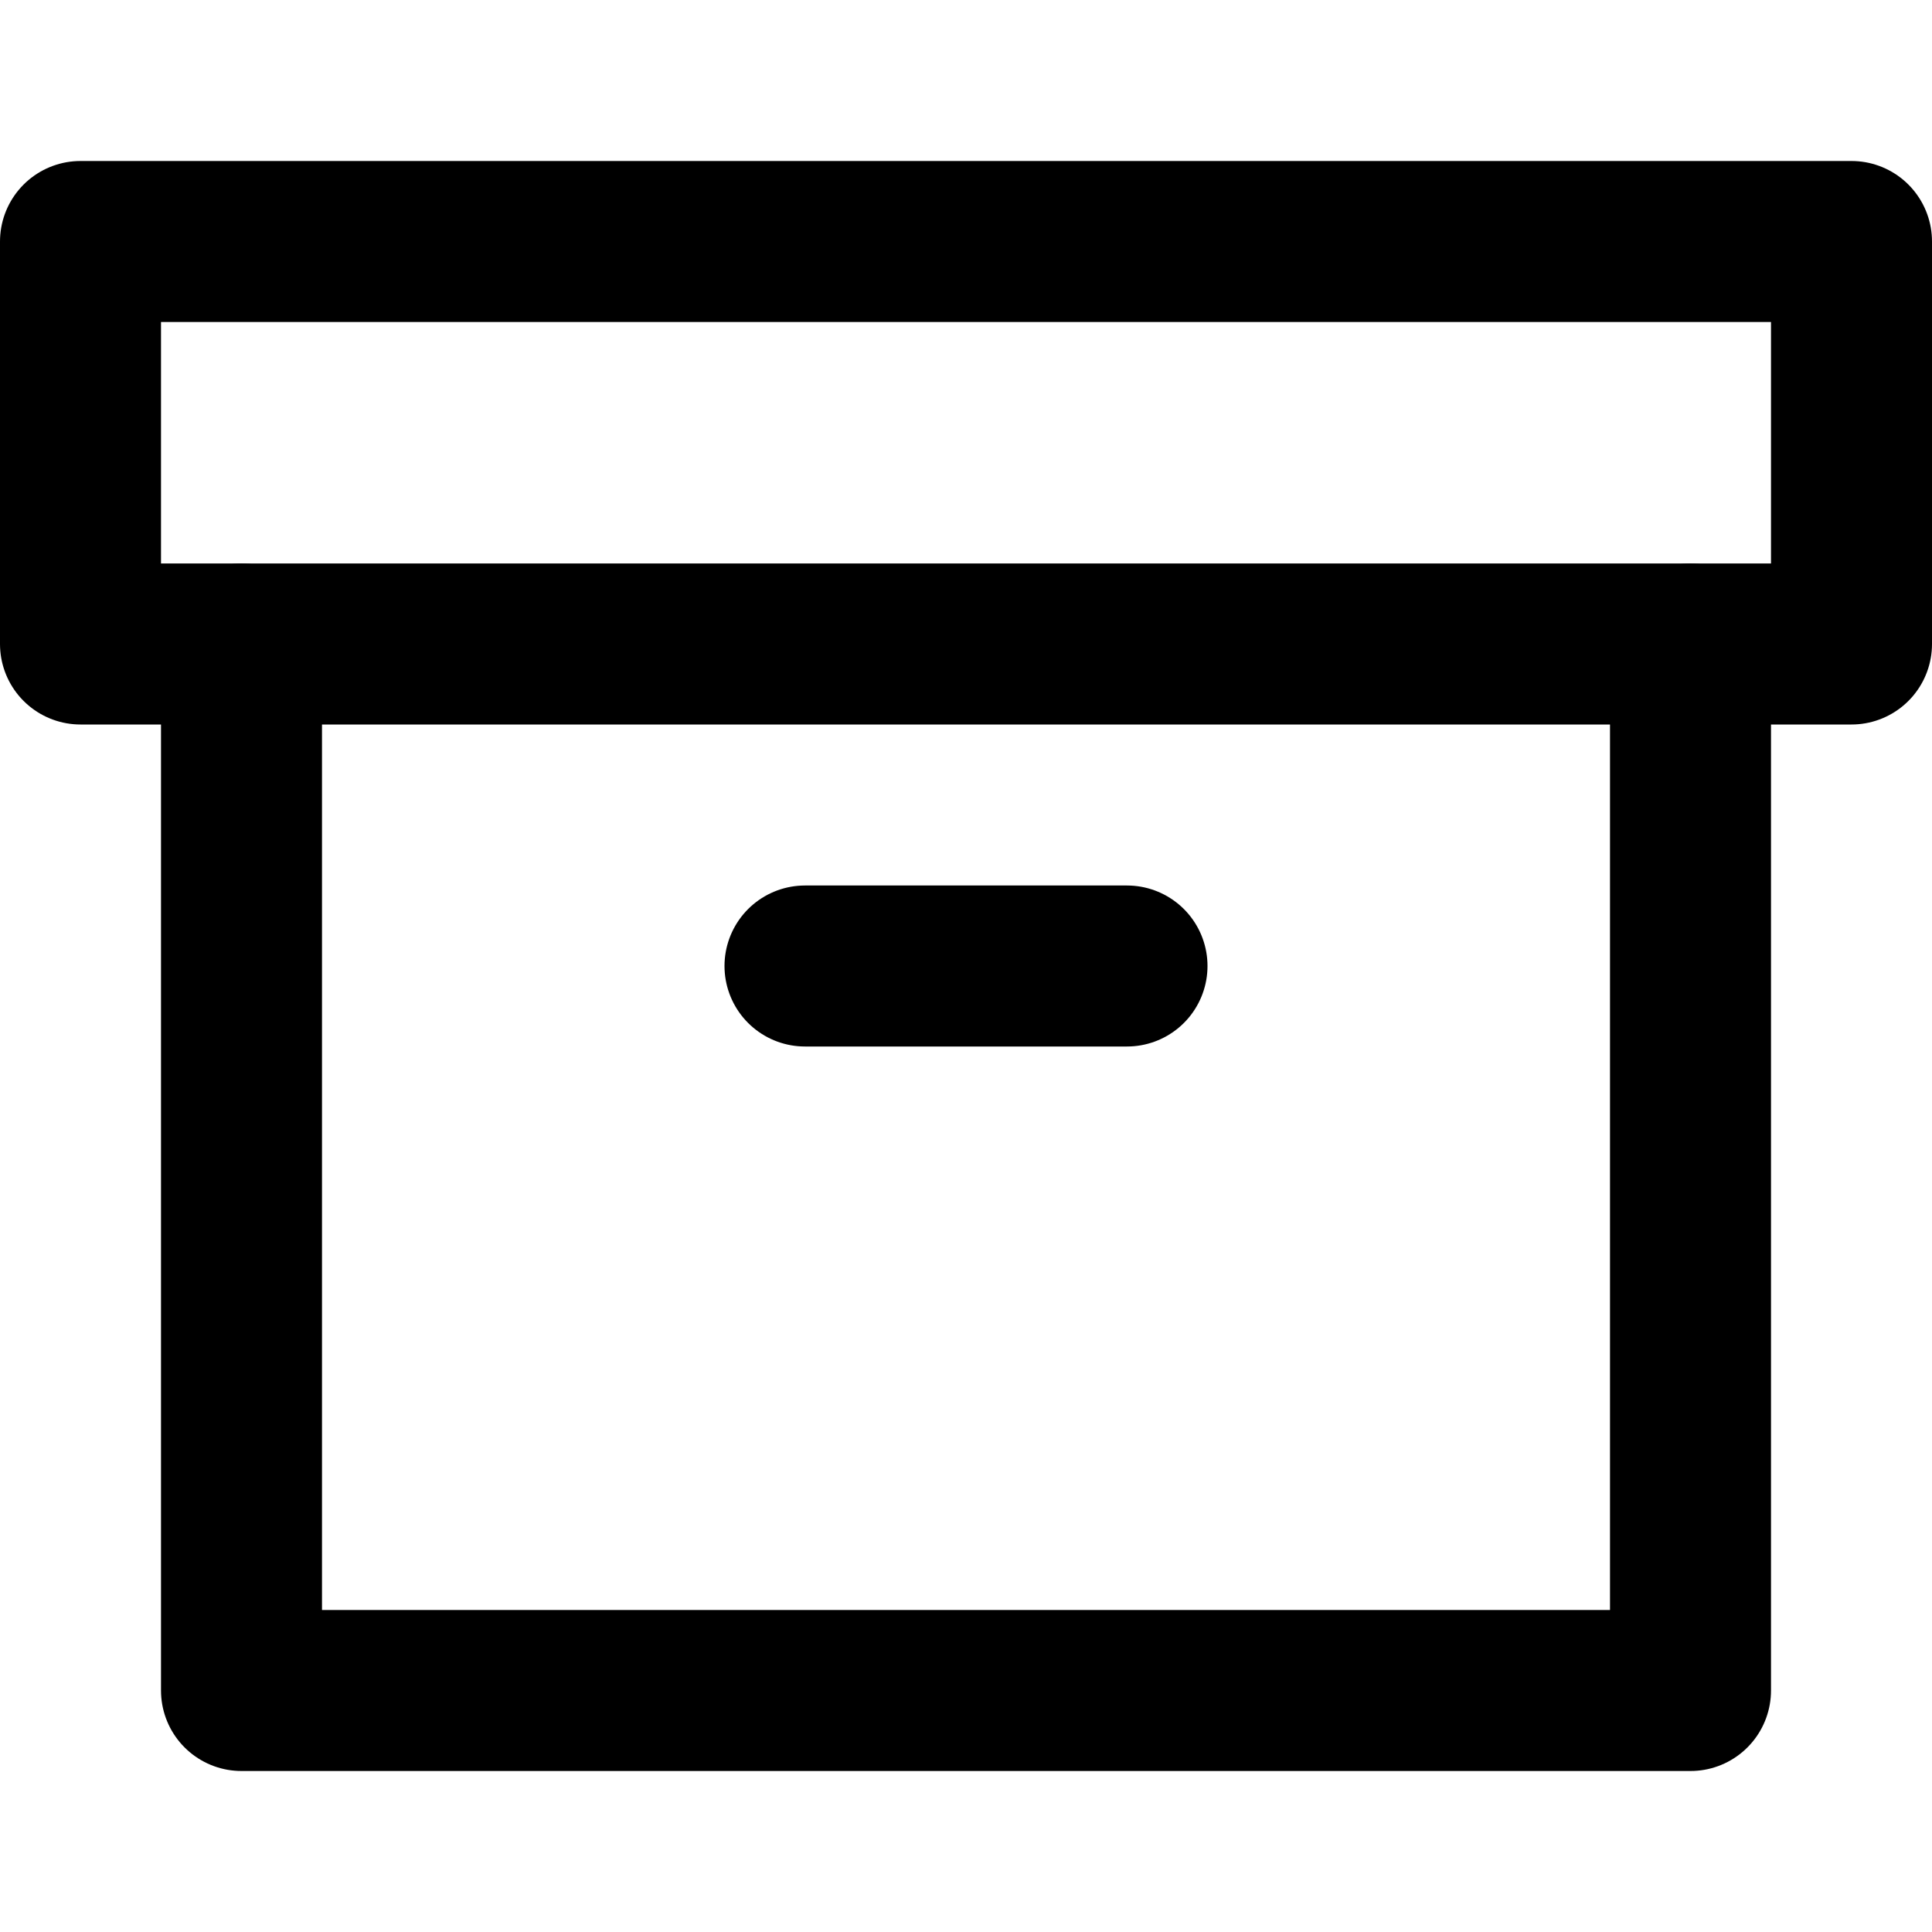
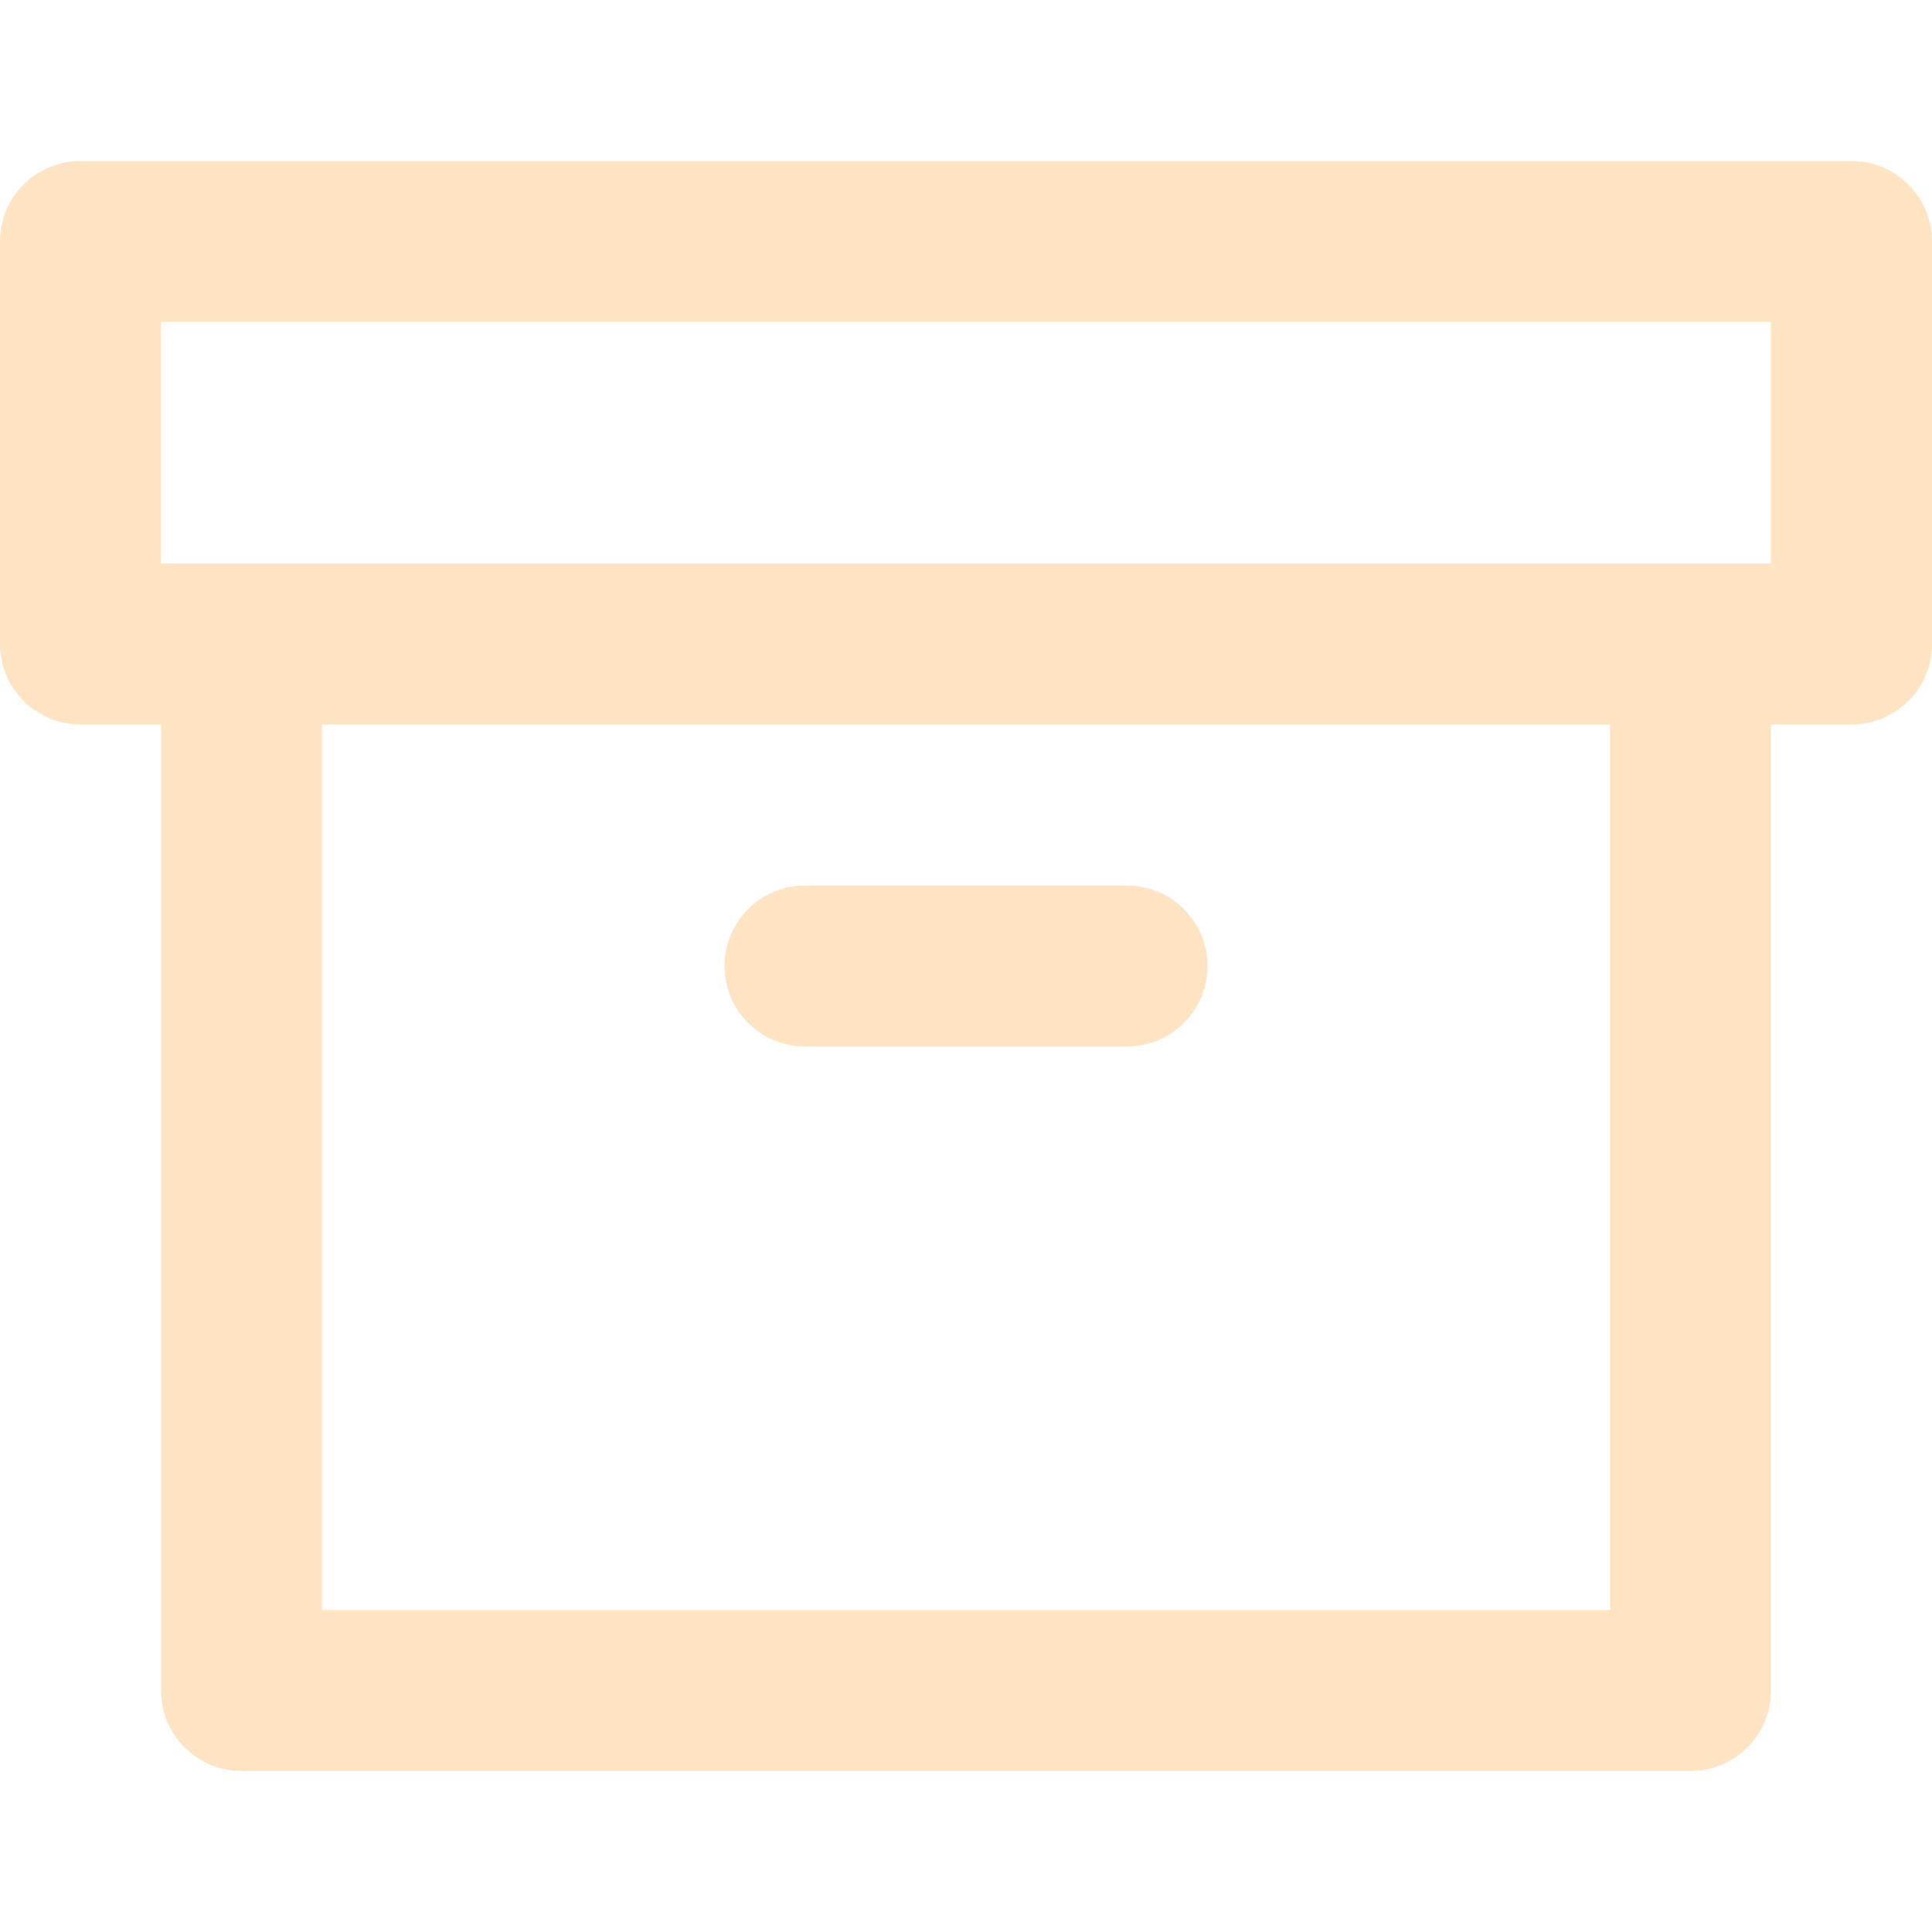
- <svg xmlns="http://www.w3.org/2000/svg" class="feather feather-archive" fill="none" height="24" stroke="currentColor" stroke-linecap="round" stroke-linejoin="round" stroke-width="2" viewBox="0 0 24 24" width="24">
+ <svg xmlns="http://www.w3.org/2000/svg" class="feather feather-archive" fill="none" height="24" stroke="bisque" stroke-linecap="round" stroke-linejoin="round" stroke-width="2" viewBox="0 0 24 24" width="24">
  <polyline points="21 8 21 21 3 21 3 8" />
  <rect height="5" width="22" x="1" y="3" />
  <line x1="10" x2="14" y1="12" y2="12" />
</svg>
